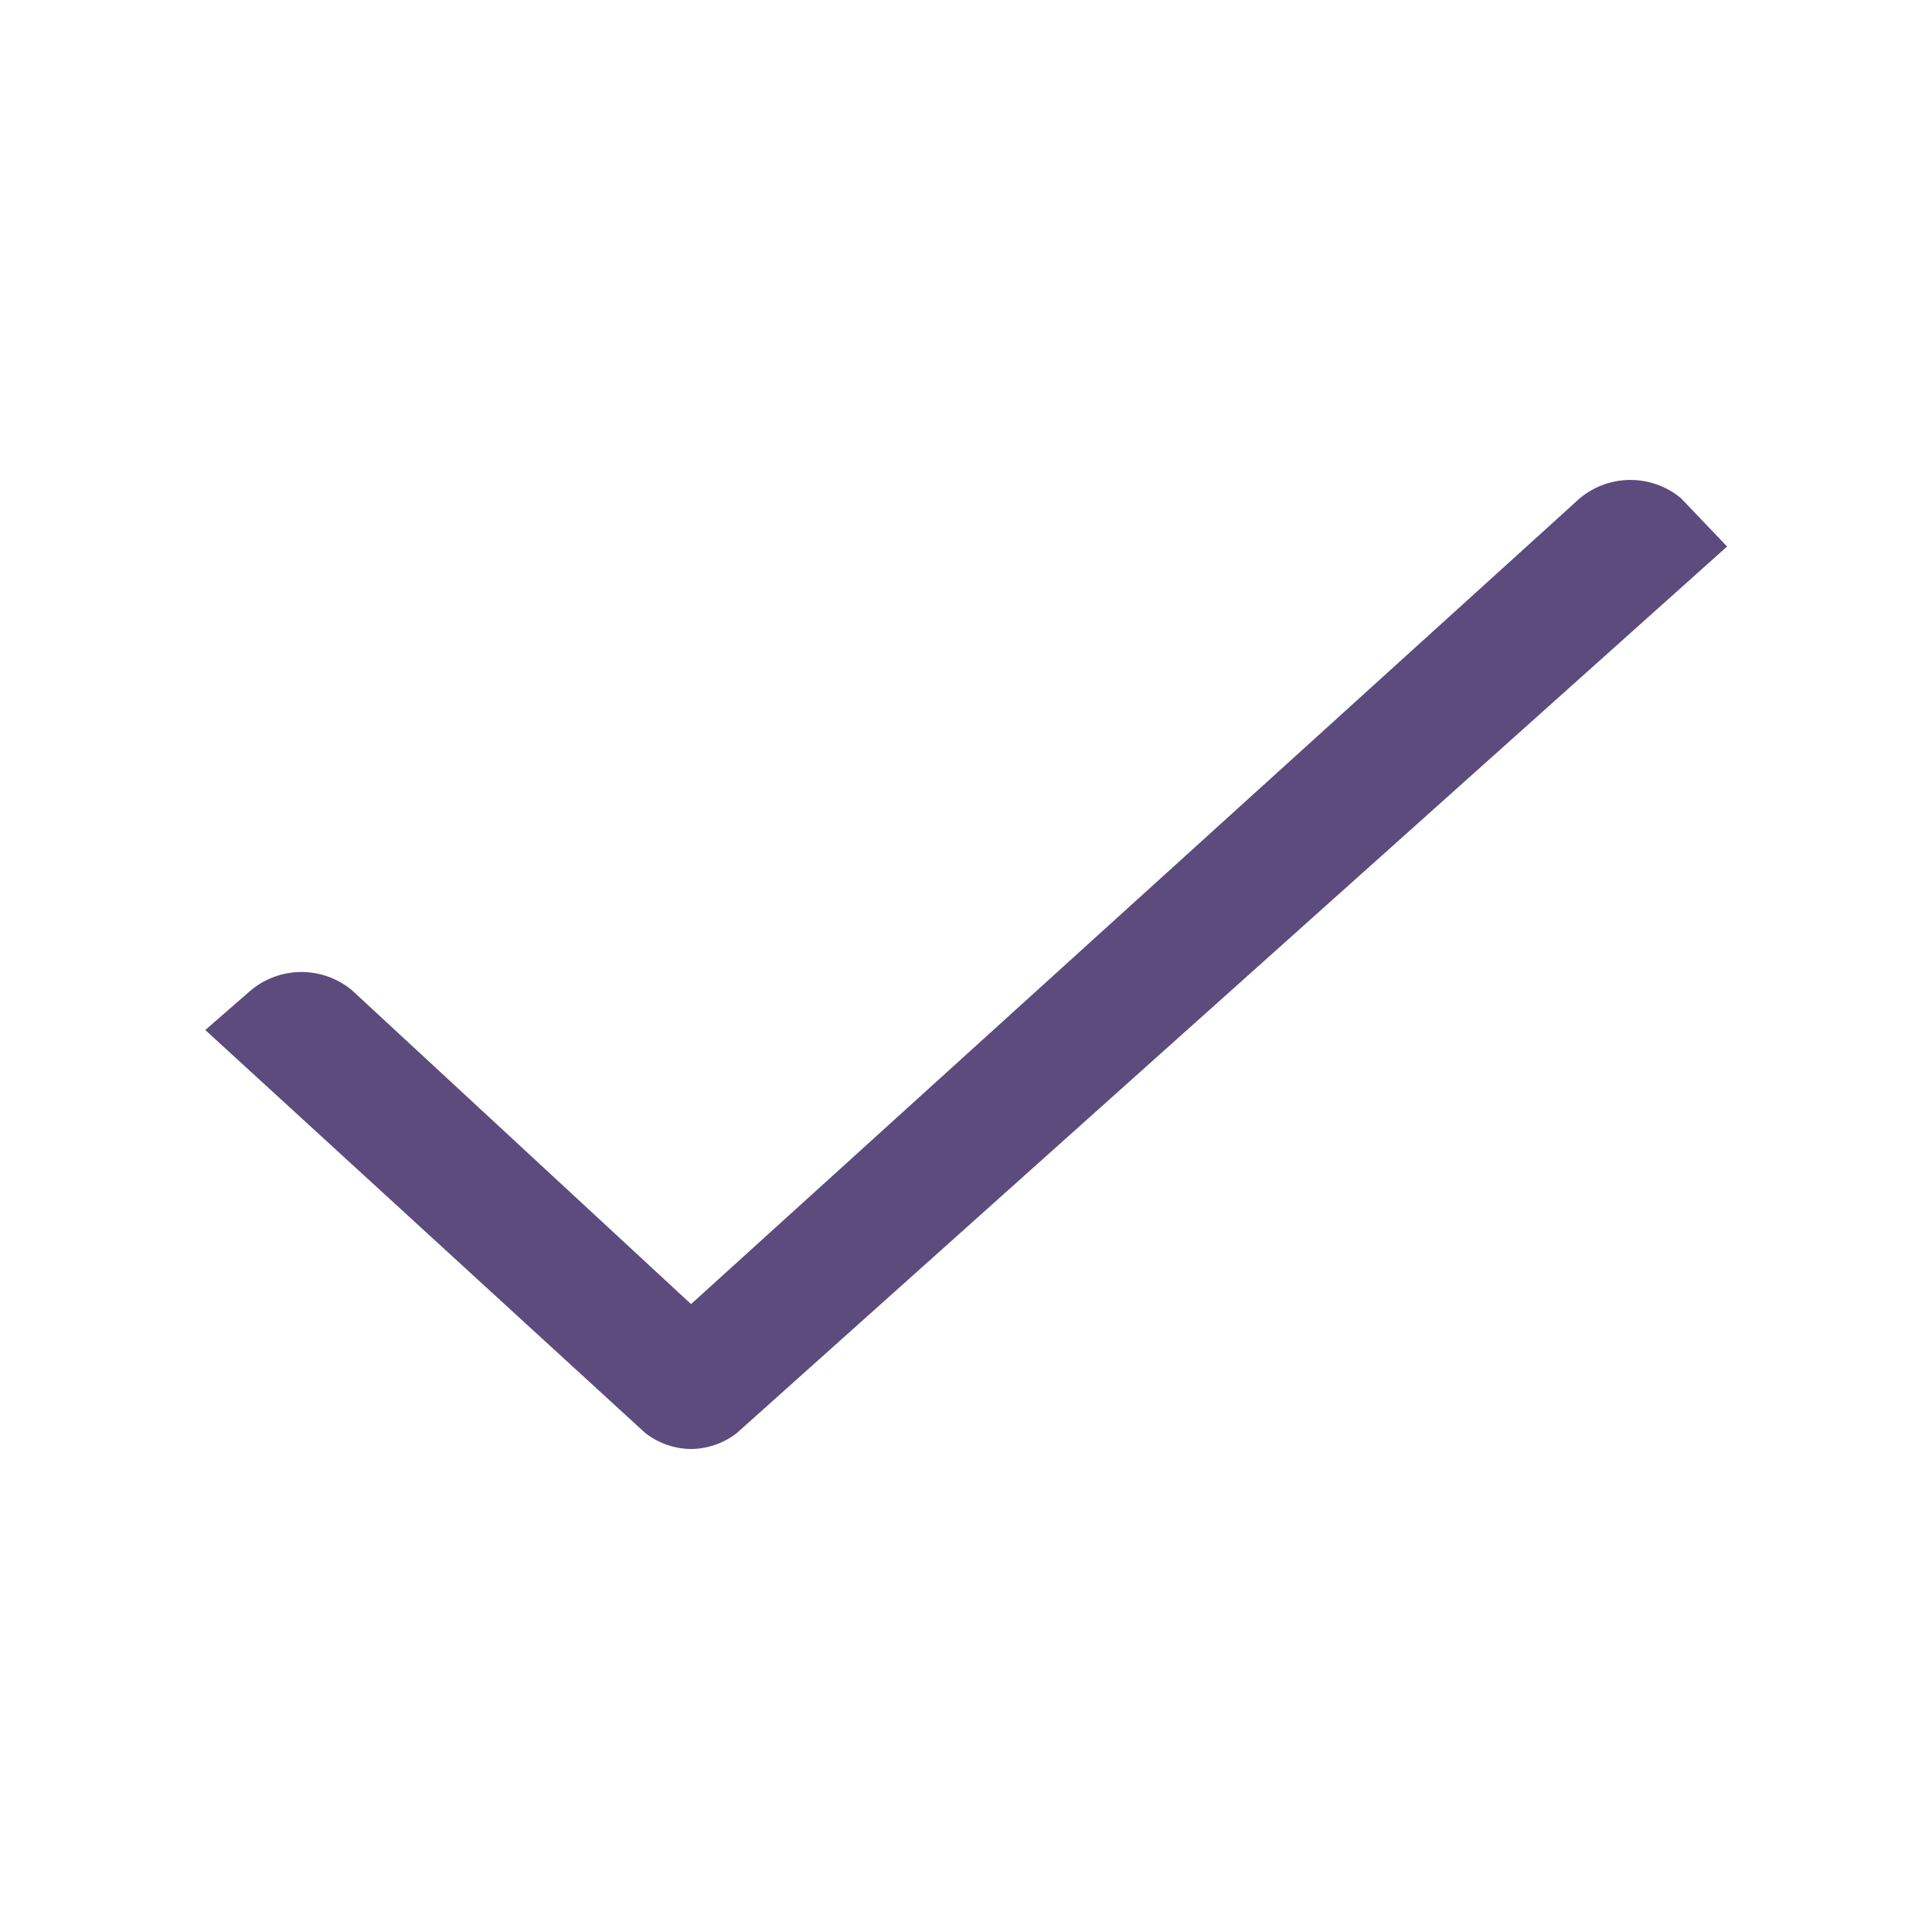
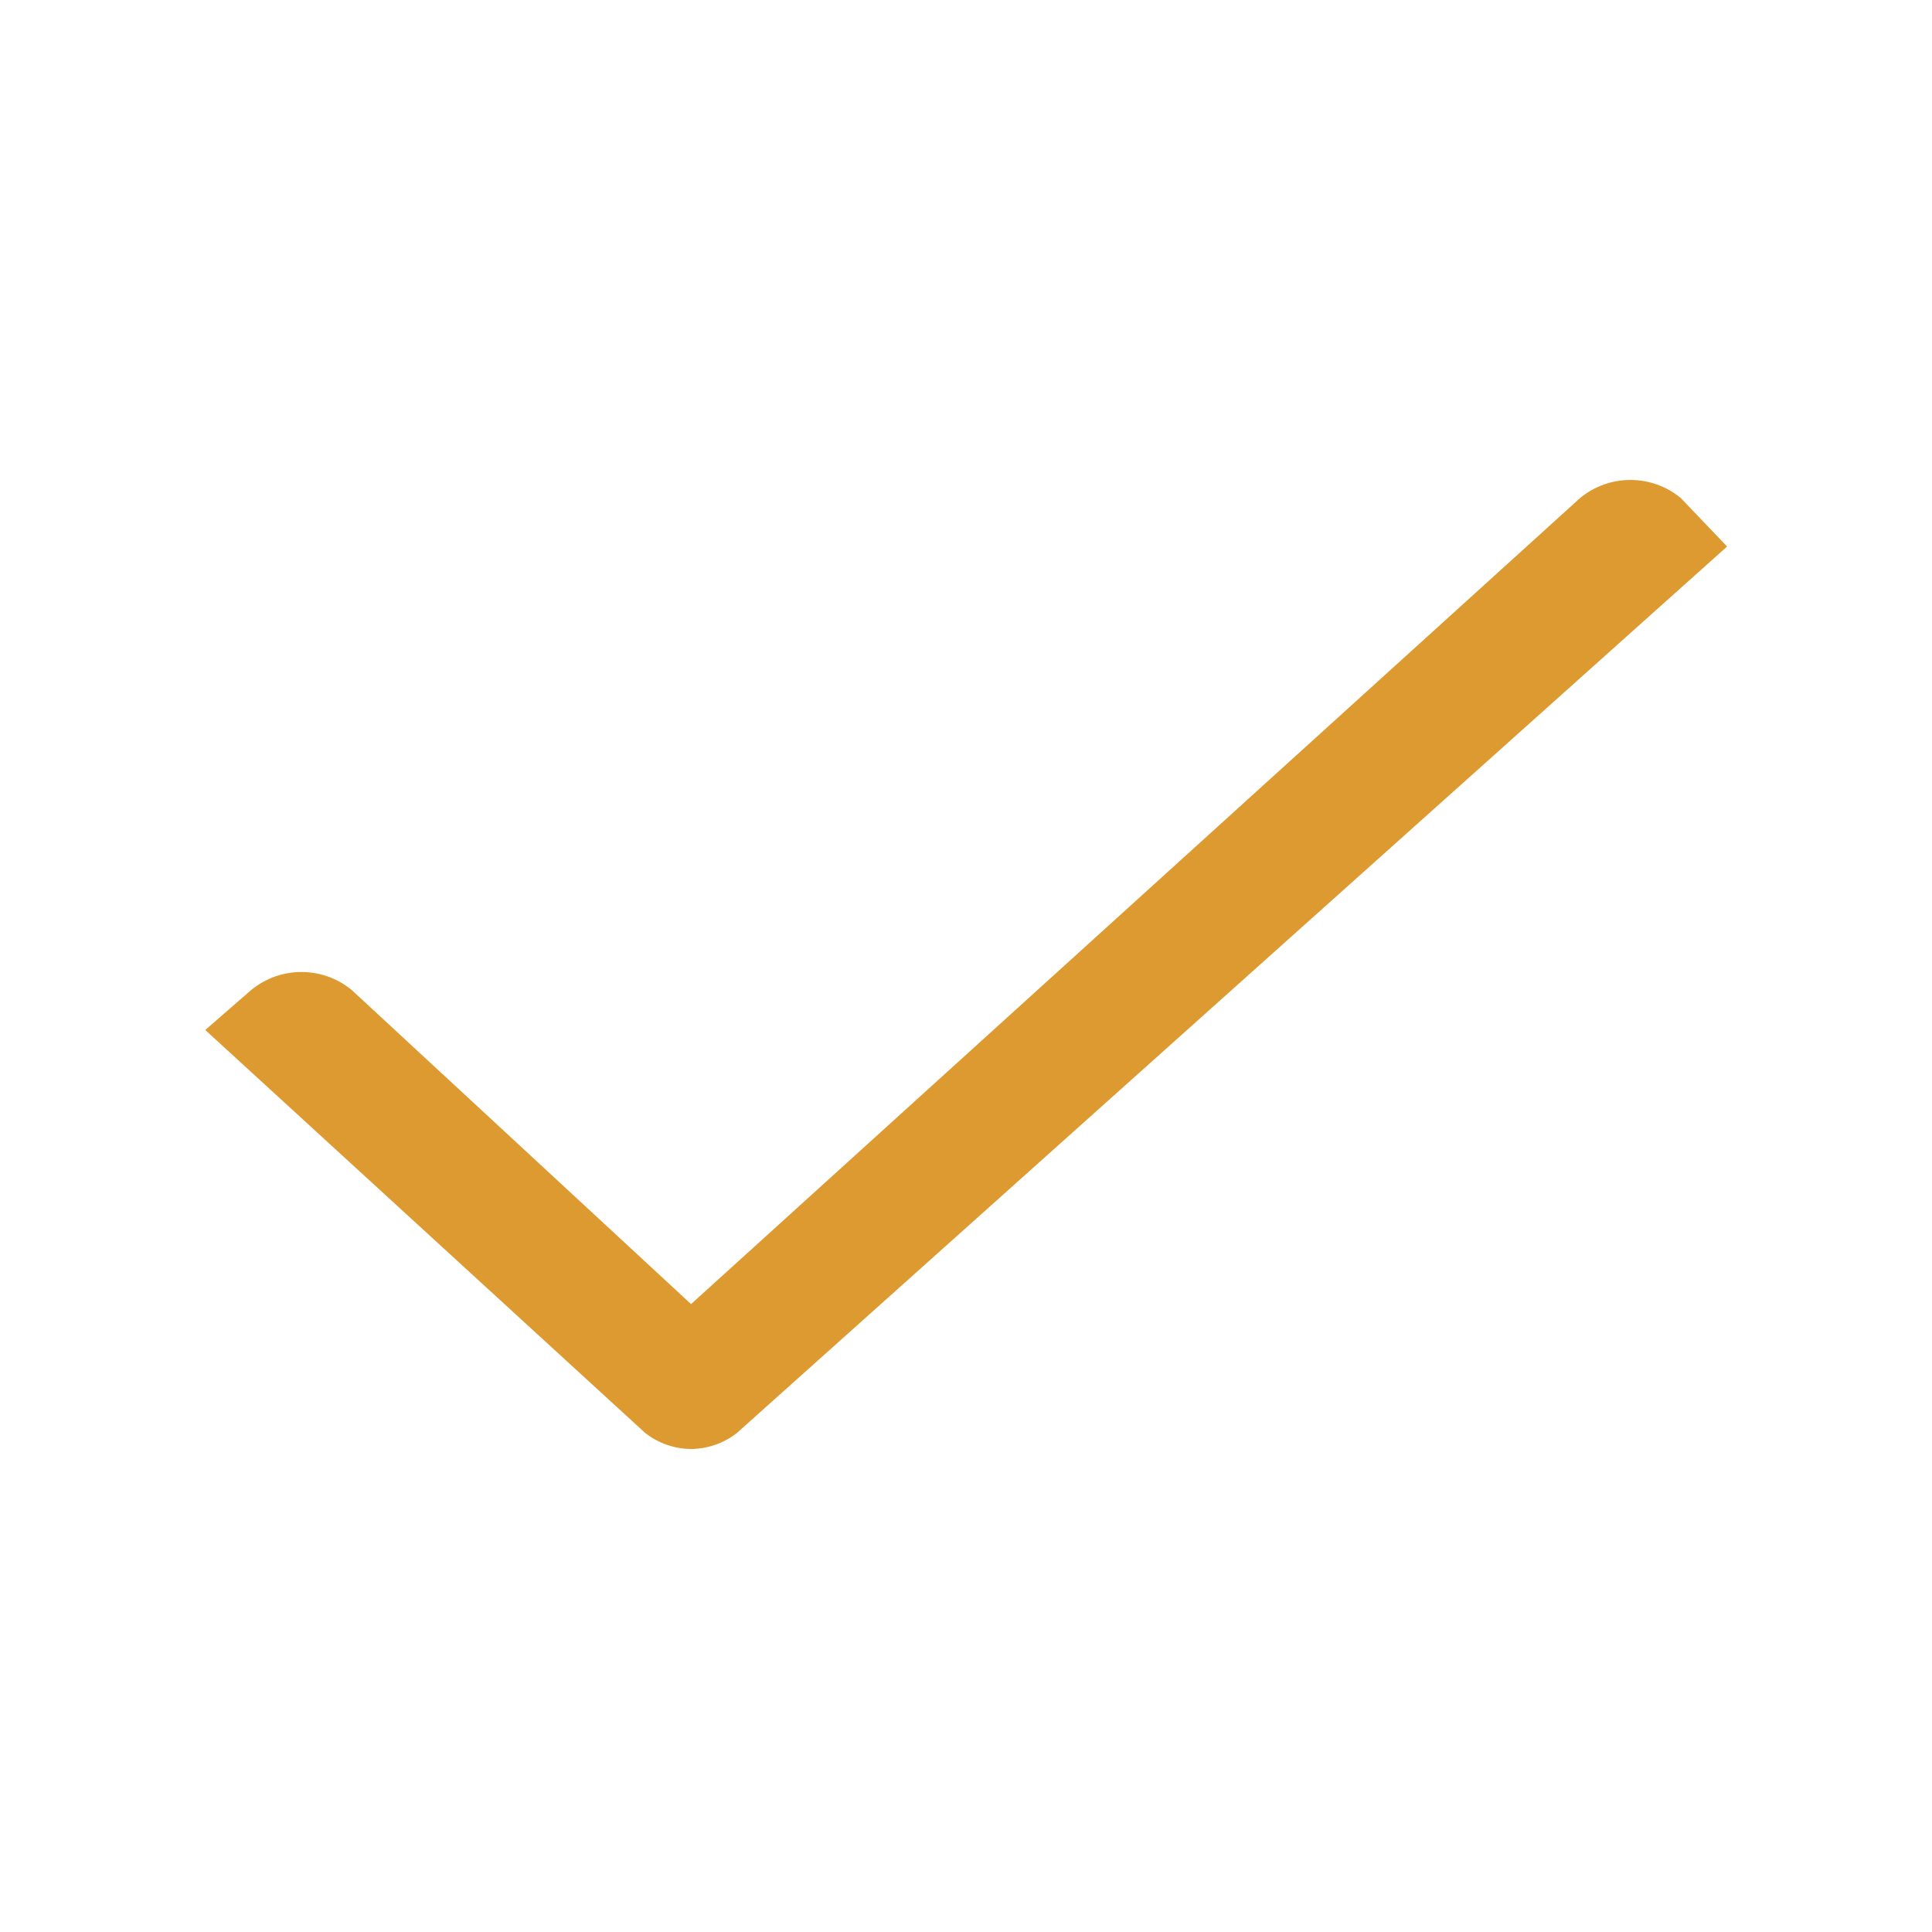
<svg xmlns="http://www.w3.org/2000/svg" id="ic_check" width="16" height="16" viewBox="0 0 16 16" shape-rendering="geometricPrecision">
  <defs>
    <style type="text/css">
-             .cls-1{fill:none}.cls-2{fill:#5c4b7d}
+             .cls-1{fill:none}.cls-2{fill:#DC9A30}
        </style>
  </defs>
  <path id="Rectangle_3779" d="M0 0h16v16H0z" class="cls-1" data-name="Rectangle 3779" />
  <path id="Path_18587" d="M13.92 4.125a.655.655 0 0 0-.835 0L5.723 10.8 2.914 8.2a.655.655 0 0 0-.835 0l-.379.33 3.643 3.337a.624.624 0 0 0 .38.133.624.624 0 0 0 .38-.133l8.2-7.341z" class="cls-2" data-name="Path 18587" />
</svg>
